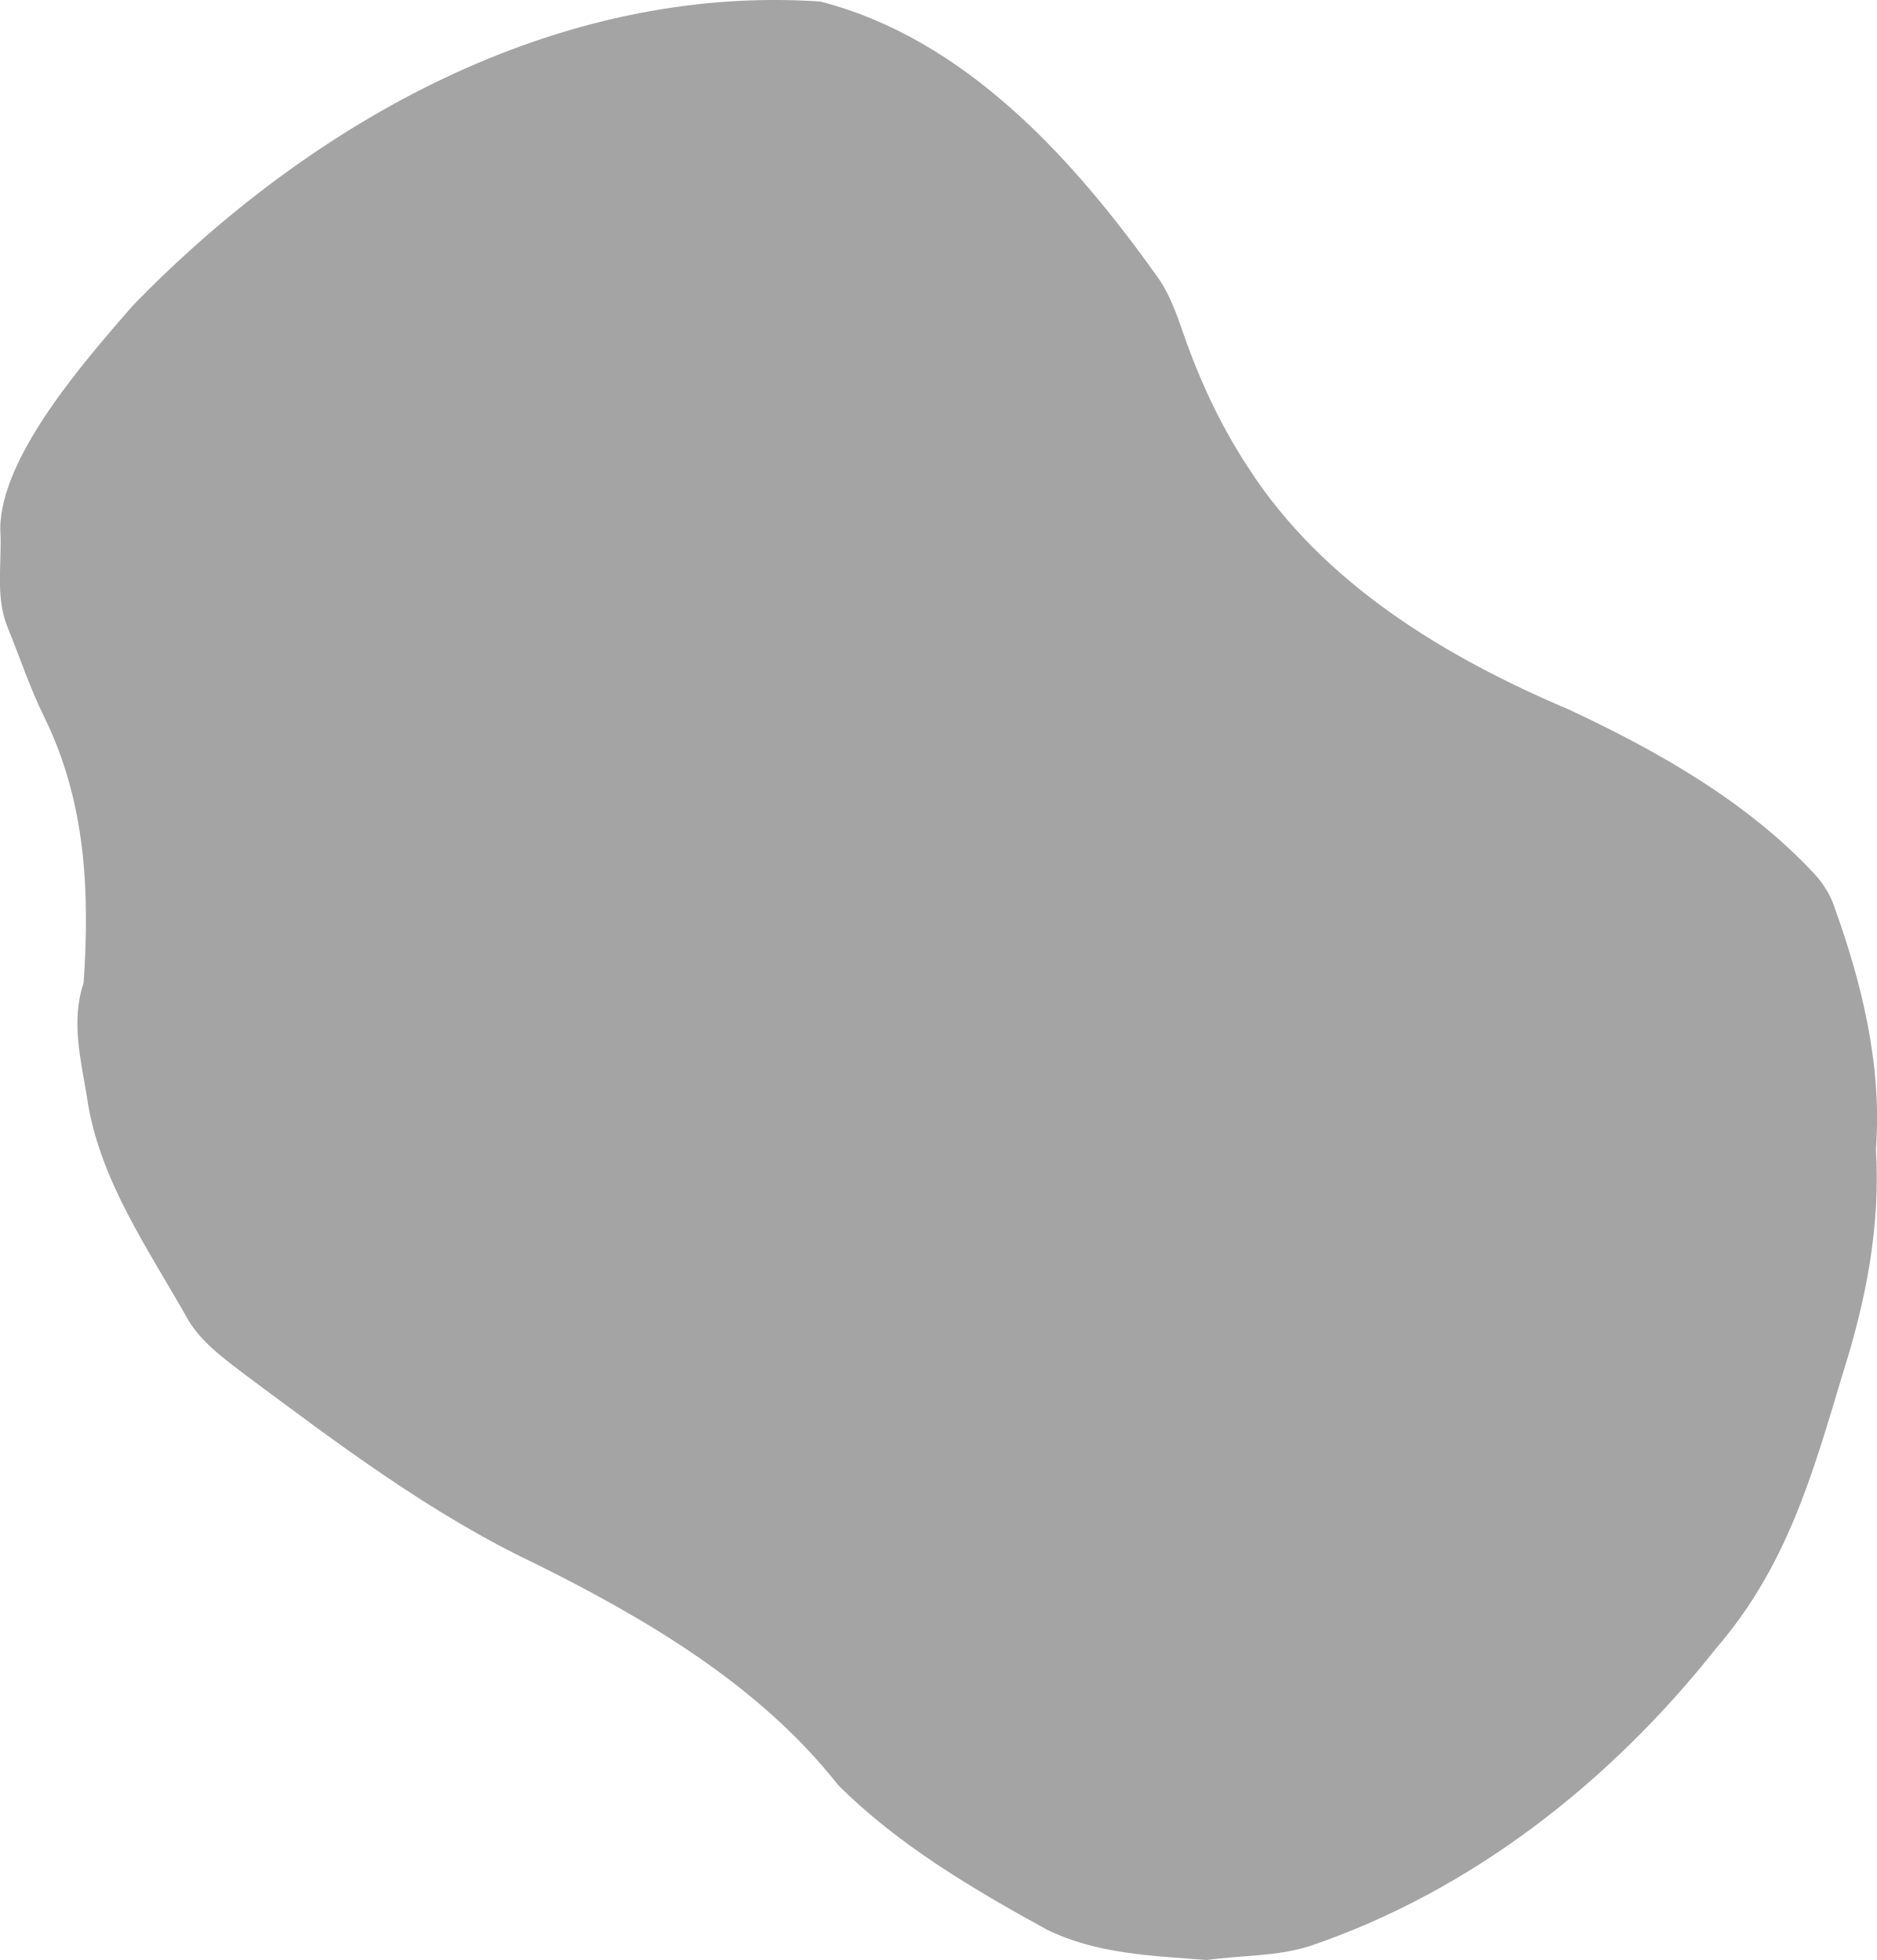
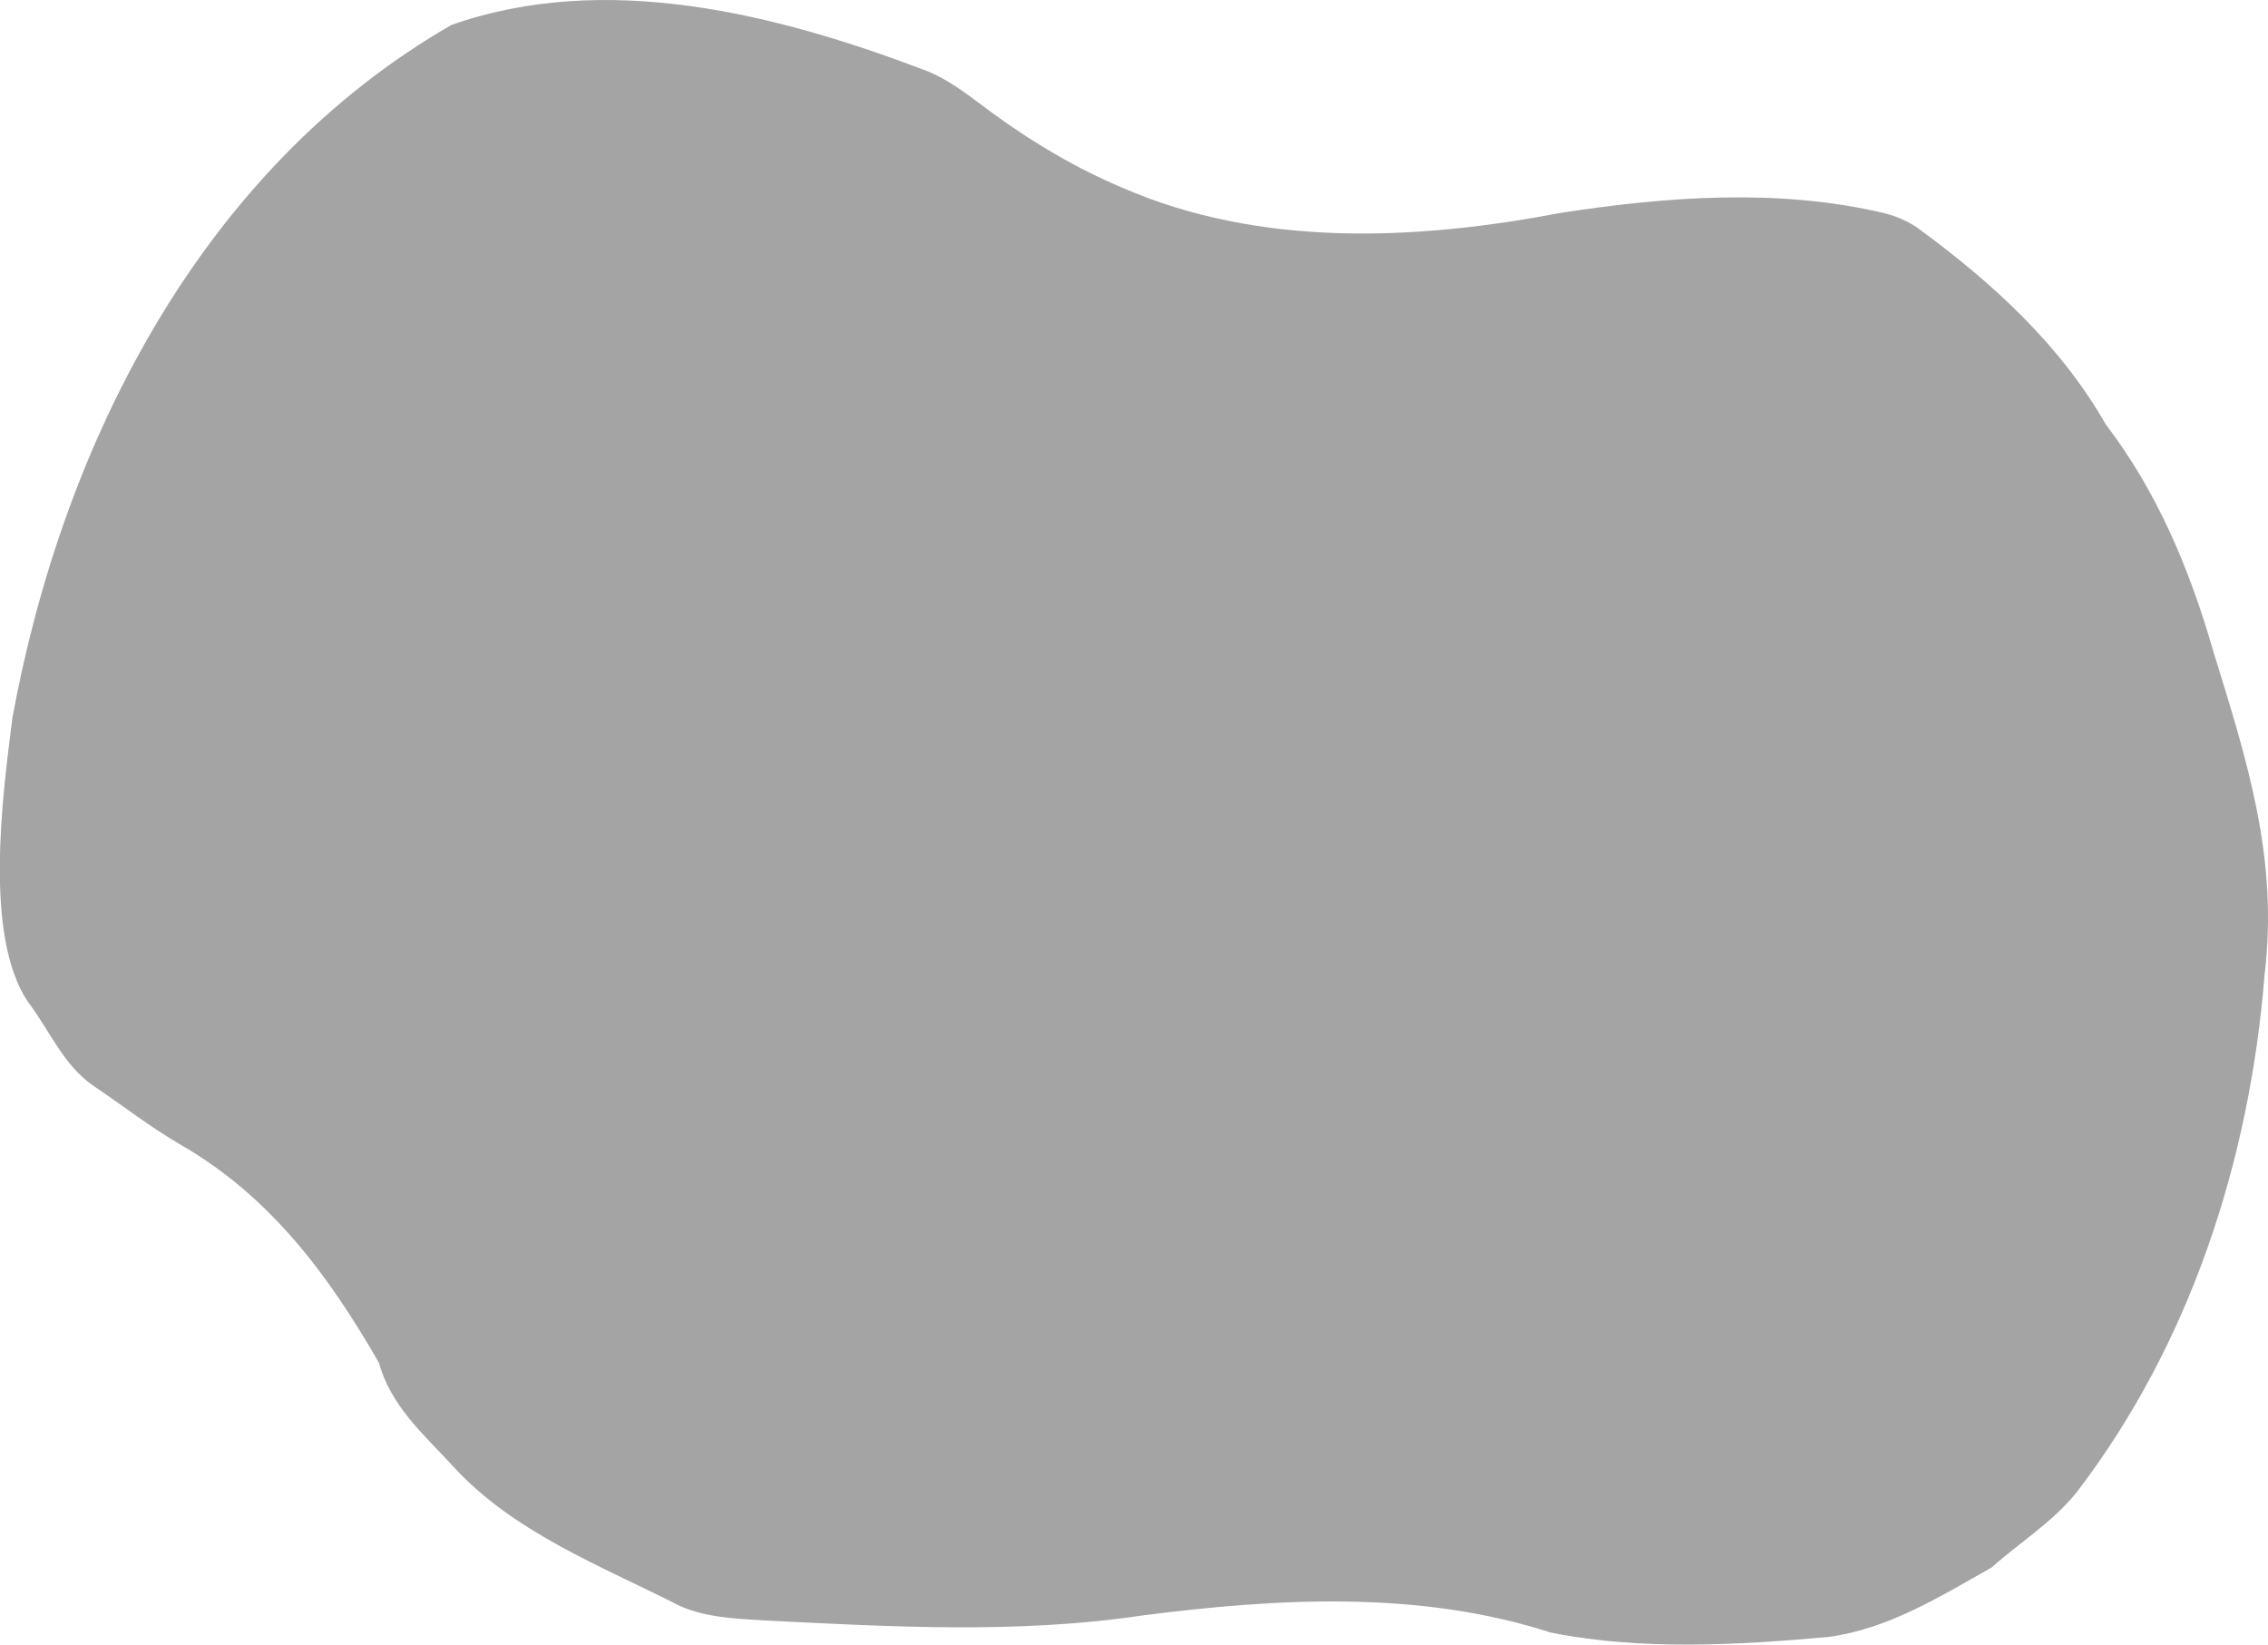
- <svg xmlns="http://www.w3.org/2000/svg" id="_レイヤー_2" data-name="レイヤー 2" viewBox="0 0 222.23 232.07">
+ <svg xmlns="http://www.w3.org/2000/svg" viewBox="0 0 245.94 178.31">
  <defs>
-     <style>
-       .cls-1 {
-         fill: #a4a4a4;
-       }
-     </style>
+     <style>.d{fill:#a4a4a4;}</style>
  </defs>
-   <g id="parts">
-     <path class="cls-1" d="M222.1,136.02c.57,9.21-1.2,18.08-3.98,26.8-3.58,11.96-6.61,22.69-14.95,32.36-12.47,15.76-28.91,28.72-48.06,35.23-3.93,1.26-8.17,1.09-12.23,1.66-6.45-.5-13.03-.69-18.94-3.6-8.71-4.78-17.65-10.05-24.71-17.12-9.27-11.76-22.52-19.57-35.75-26.16-12.37-5.85-23.34-14.15-34.26-22.27-2.48-1.9-5.17-3.79-6.85-6.48-4.74-8.45-10.69-16.8-12.08-26.56-.71-4.4-1.92-8.97-.39-13.5,.74-10.85,.26-21.49-4.68-31.52-1.7-3.45-2.91-7.14-4.37-10.71-1.44-3.65-.58-7.66-.82-11.49,0-8.63,10.16-20.11,15.75-26.54C36.98,14.32,66-1.91,97.12,.18c17.11,4.4,29.89,18.54,39.81,32.46,1.83,2.49,2.64,5.43,3.68,8.27,1.86,5.07,4.2,9.93,7.16,14.43,8.83,13.73,23.28,22.44,38.04,28.7,10.5,4.91,21.06,10.89,29.02,19.44,.91,.99,1.71,2.2,2.19,3.45,3.39,9.32,5.82,19.12,5.09,29.09Z" />
+   <g id="a" />
+   <g id="b">
+     <g id="c">
+       <path class="d" d="M228.39,46.07c5.59,7.34,9.06,15.69,11.6,24.48,3.68,11.93,7.12,22.53,5.57,35.21-1.6,20.03-8.05,39.94-20.35,56.01-2.57,3.23-6.18,5.45-9.24,8.18-5.64,3.18-11.21,6.67-17.74,7.54-9.9,.88-20.26,1.47-30.06-.48-14.24-4.61-29.6-3.74-44.26-1.86-13.53,2.02-27.27,1.23-40.86,.55-3.12-.2-6.41-.28-9.3-1.57-8.64-4.39-18.22-8.02-24.81-15.36-3.03-3.27-6.58-6.38-7.84-11-5.42-9.43-11.73-18-21.42-23.6-3.33-1.92-6.39-4.32-9.59-6.47-3.23-2.23-4.74-6.04-7.07-9.09-4.8-7.17-2.74-22.36-1.67-30.82C6.85,47.9,21.93,18.26,48.96,2.7c16.67-5.86,35.15-1.22,51.14,4.84,2.9,1.05,5.22,3.05,7.66,4.82,4.37,3.18,9.01,5.91,13.98,8.01,14.98,6.5,31.83,5.7,47.57,2.7,11.46-1.76,23.56-2.66,34.93,.02,1.31,.32,2.65,.87,3.74,1.65,8.01,5.86,15.47,12.65,20.41,21.35Z" />
+     </g>
  </g>
</svg>
